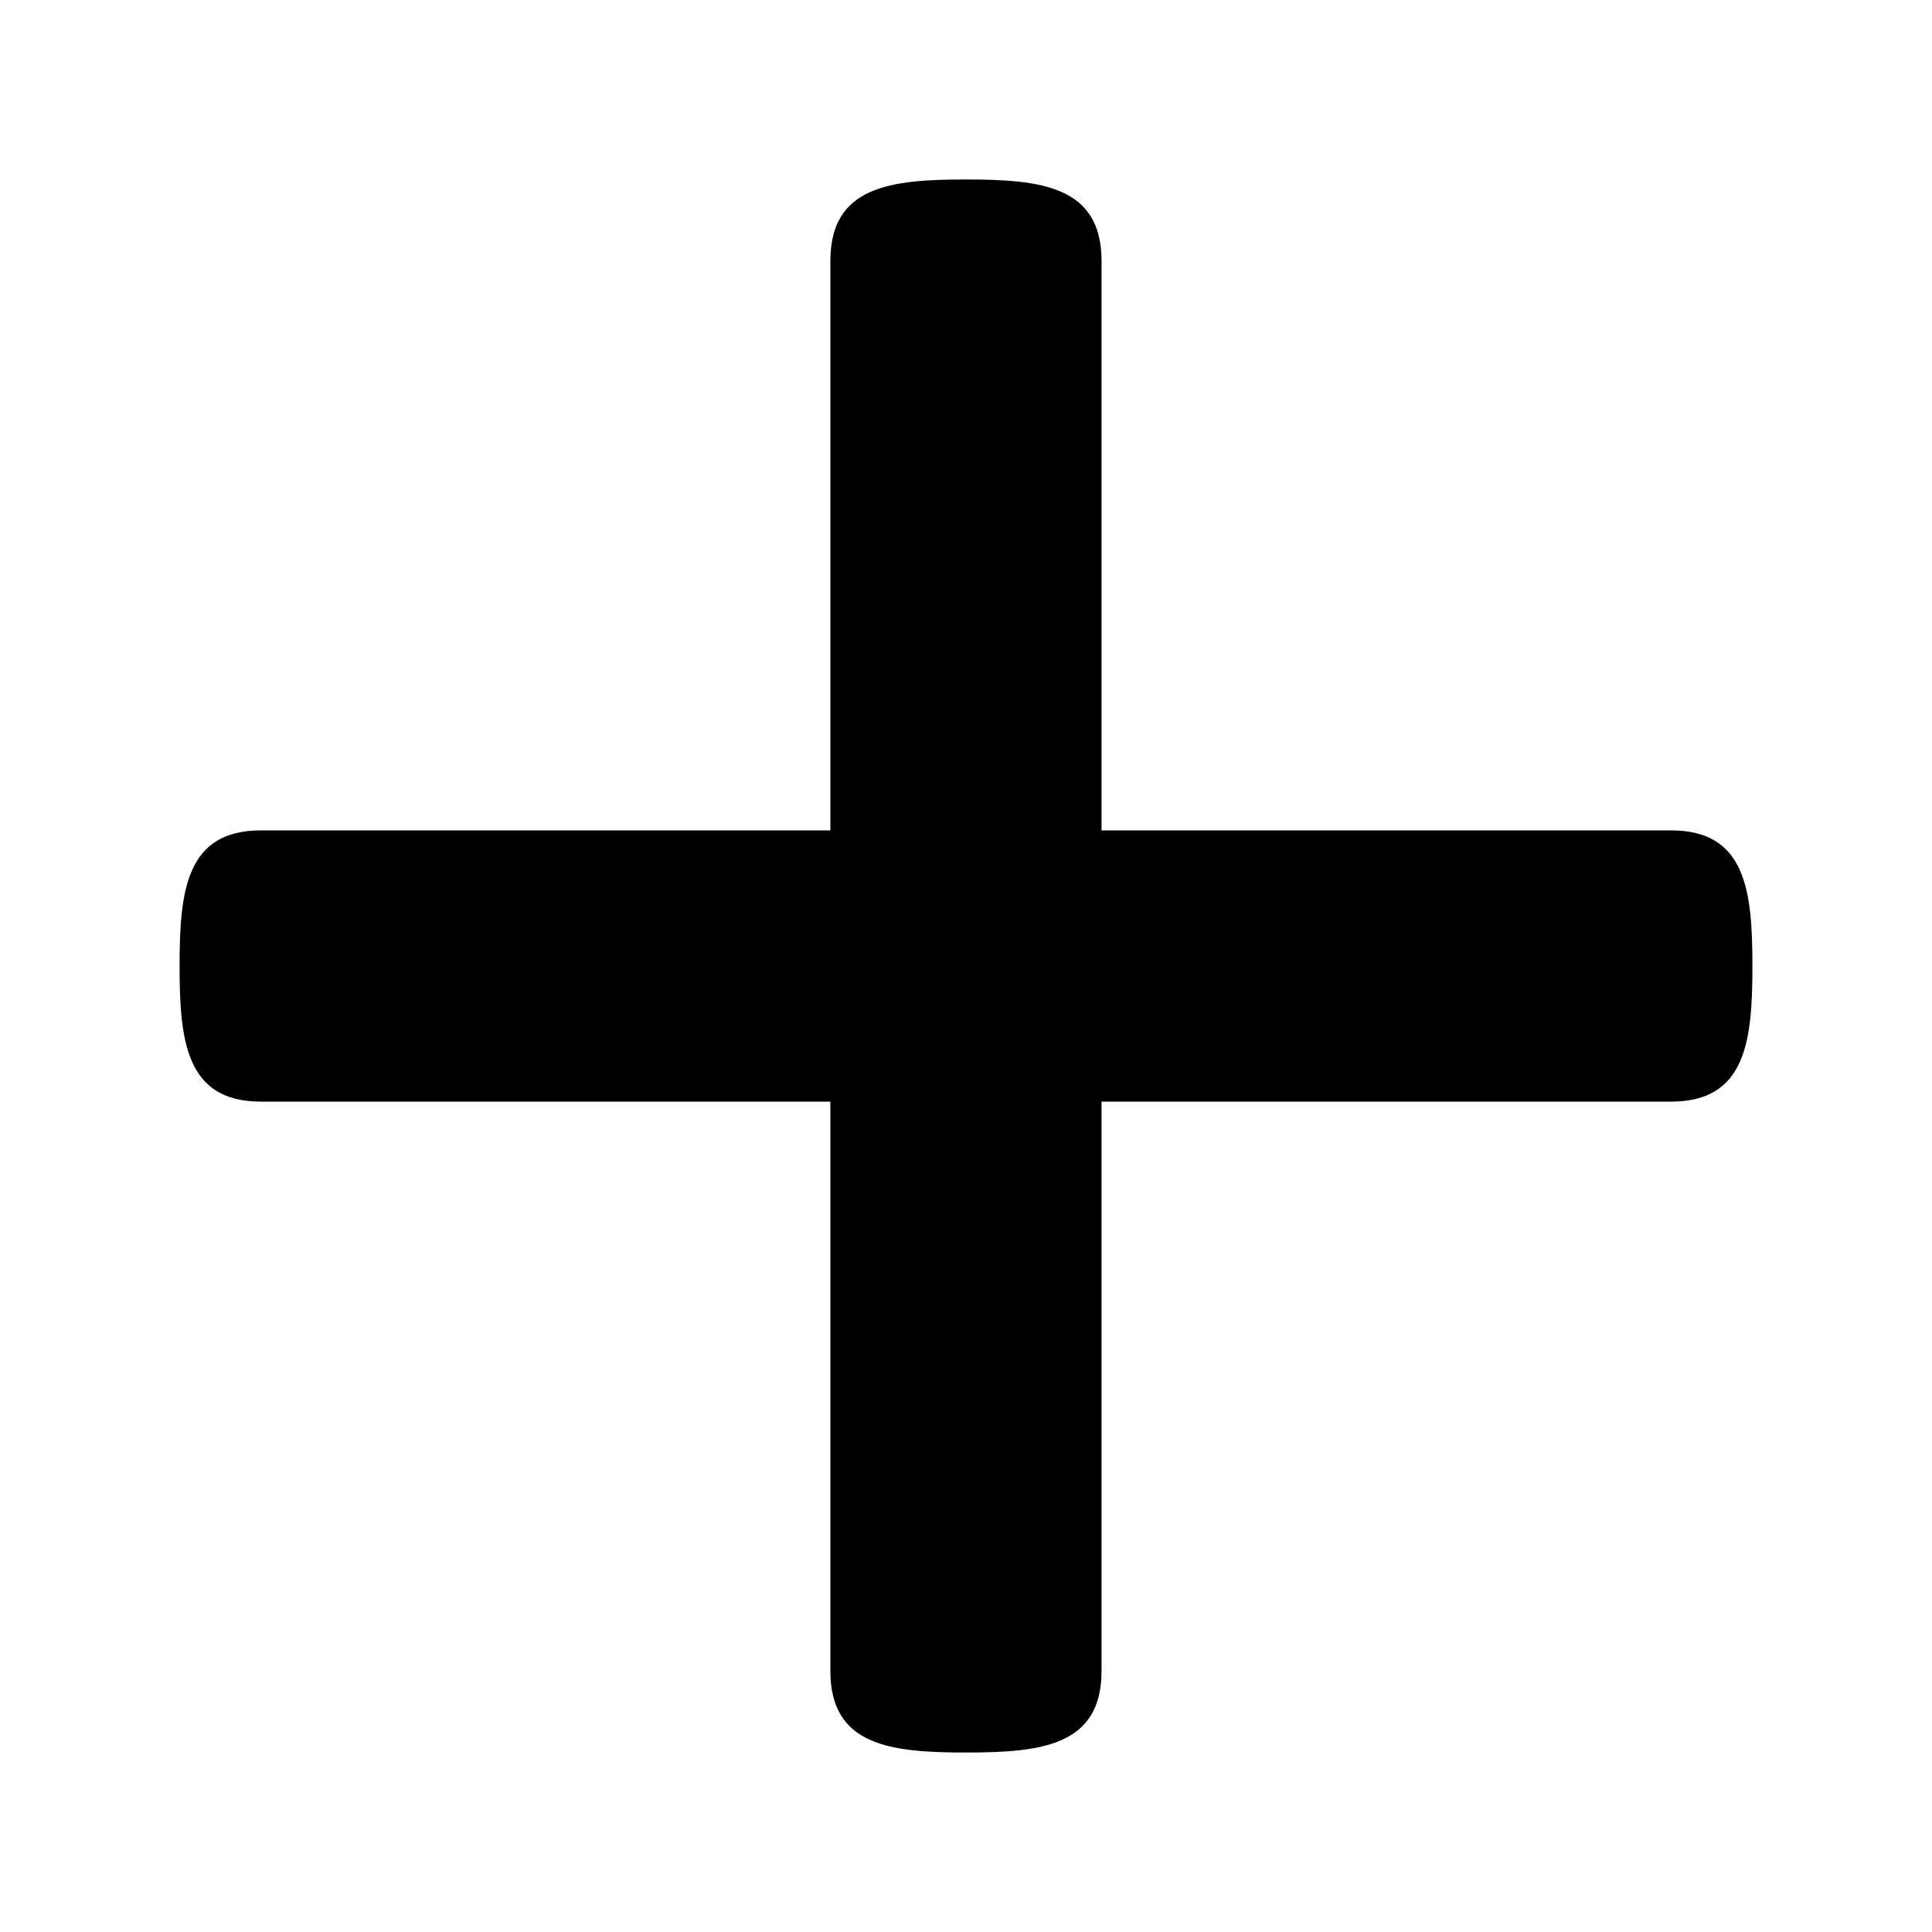
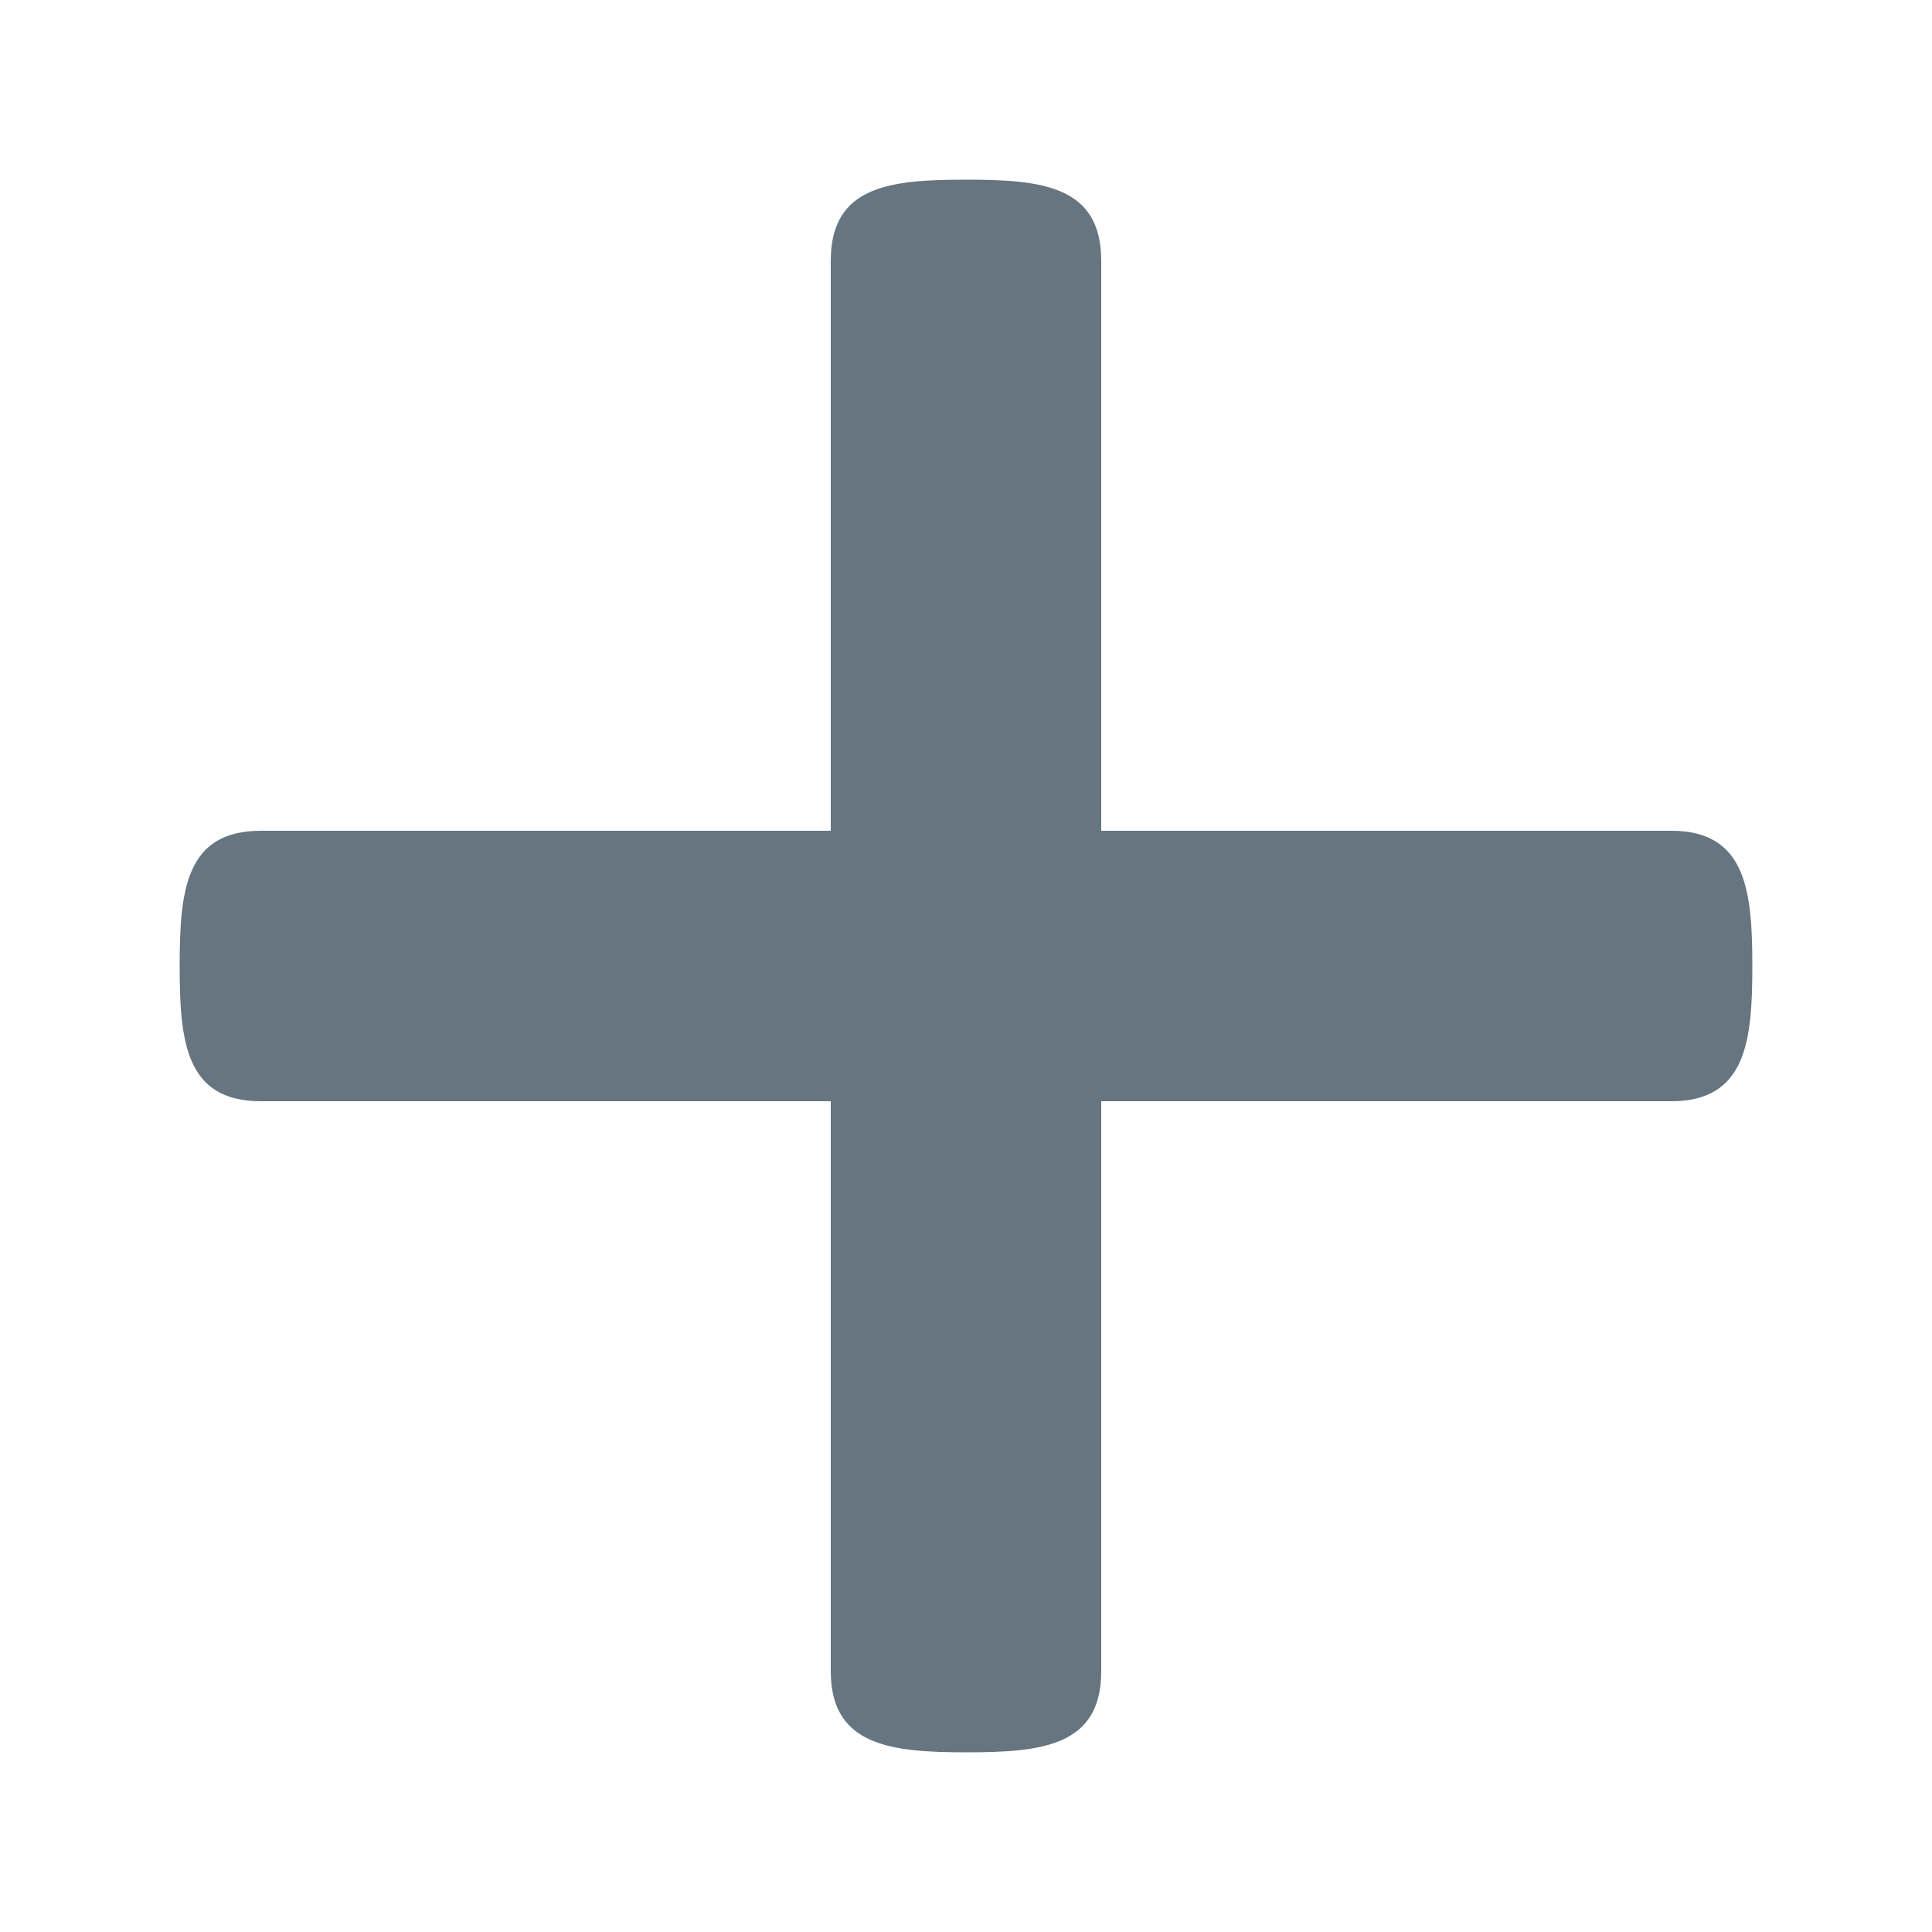
- <svg xmlns="http://www.w3.org/2000/svg" version="1.1" id="Layer_1" x="0px" y="0px" width="20px" height="20px" viewBox="310 310 20 20" enable-background="new 310 310 20 20" xml:space="preserve">
-   <path display="none" d="M324.479,311.04c-1.272,0-2.304,0.392-2.304,1.664v14.592c0,1.272,1.031,1.664,2.304,1.664  s2.305-0.392,2.305-1.664v-14.592C326.784,311.432,325.752,311.04,324.479,311.04z M315.52,311.04c-1.272,0-2.304,0.392-2.304,1.664  v14.592c0,1.272,1.032,1.664,2.304,1.664c1.272,0,2.304-0.392,2.304-1.664v-14.592C317.824,311.432,316.792,311.04,315.52,311.04z" />
-   <path display="none" d="M325.254,324.395c-2.434-0.889-3.213-1.637-3.213-3.24c0-0.96,0.744-0.646,1.07-2.408  c0.135-0.731,0.793-0.013,0.918-1.68c0-0.665-0.357-0.831-0.357-0.831s0.182-0.985,0.254-1.741c0.086-0.944-0.545-3.382-3.925-3.382  c-3.379,0-4.013,2.438-3.924,3.382c0.071,0.756,0.254,1.741,0.254,1.741s-0.36,0.165-0.36,0.831c0.125,1.667,0.782,0.949,0.917,1.68  c0.327,1.762,1.071,1.448,1.071,2.408c0,1.604-0.779,2.352-3.213,3.24c-2.443,0.889-4.029,1.797-4.029,2.414c0,0.619,0,2.08,0,2.08  h18.567c0,0,0-1.461,0-2.08C329.283,326.191,327.697,325.283,325.254,324.395L325.254,324.395z" />
-   <path display="none" d="M328.485,326.148l-4.251-4.249c0.641-1.054,1.01-2.288,1.01-3.611c0-3.841-3.329-7.17-7.171-7.17  c-3.841,0-6.956,3.114-6.956,6.956c0,3.841,3.329,7.171,7.17,7.171c1.277,0,2.474-0.347,3.502-0.948l4.271,4.273  c0.42,0.417,1.097,0.417,1.513,0l1.062-1.06C329.052,327.091,328.9,326.565,328.485,326.148L328.485,326.148z M313.259,318.073  c0-2.659,2.155-4.815,4.814-4.815c2.66,0,5.031,2.37,5.031,5.03c0,2.66-2.156,4.815-4.816,4.815  C315.627,323.104,313.259,320.733,313.259,318.073z" />
-   <path d="M327.299,318.596h-5.896v-5.895c0-0.776-0.628-0.843-1.404-0.843c-0.774,0-1.403,0.066-1.403,0.843v5.895h-5.895  c-0.776,0-0.842,0.629-0.842,1.404s0.066,1.404,0.842,1.404h5.895v5.895c0,0.775,0.628,0.843,1.403,0.843  c0.776,0,1.404-0.067,1.404-0.843v-5.895h5.896c0.776,0,0.842-0.63,0.842-1.404S328.075,318.596,327.299,318.596z" />
+ <svg xmlns="http://www.w3.org/2000/svg" version="1.1" id="Layer_1" x="0px" y="0px" width="20px" height="20px" viewBox="0 0 20 20" enable-background="new 0 0 20 20" xml:space="preserve">
+   <path display="none" d="M324.479,311.04c-1.271,0-2.304,0.392-2.304,1.664v14.592c0,1.272,1.031,1.664,2.304,1.664  c1.273,0,2.306-0.392,2.306-1.664v-14.592C326.784,311.432,325.752,311.04,324.479,311.04z M315.52,311.04  c-1.271,0-2.304,0.392-2.304,1.664v14.592c0,1.272,1.032,1.664,2.304,1.664c1.272,0,2.305-0.392,2.305-1.664v-14.592  C317.824,311.432,316.792,311.04,315.52,311.04z" />
+   <path display="none" d="M325.254,324.395c-2.434-0.889-3.213-1.637-3.213-3.239c0-0.96,0.744-0.646,1.07-2.408  c0.135-0.731,0.793-0.013,0.918-1.68c0-0.665-0.357-0.831-0.357-0.831s0.182-0.985,0.254-1.741c0.086-0.944-0.545-3.382-3.925-3.382  c-3.379,0-4.013,2.438-3.924,3.382c0.071,0.756,0.254,1.741,0.254,1.741s-0.36,0.165-0.36,0.831c0.125,1.667,0.782,0.948,0.918,1.68  c0.326,1.762,1.07,1.448,1.07,2.408c0,1.604-0.779,2.352-3.213,3.239c-2.443,0.89-4.029,1.798-4.029,2.414c0,0.619,0,2.08,0,2.08  h18.567c0,0,0-1.461,0-2.08C329.283,326.191,327.697,325.283,325.254,324.395L325.254,324.395z" />
+   <path display="none" d="M328.484,326.148l-4.25-4.249c0.641-1.055,1.01-2.288,1.01-3.611c0-3.841-3.329-7.17-7.171-7.17  c-3.841,0-6.956,3.114-6.956,6.956c0,3.841,3.328,7.171,7.17,7.171c1.277,0,2.475-0.347,3.502-0.948l4.271,4.273  c0.42,0.417,1.097,0.417,1.513,0l1.062-1.061C329.052,327.091,328.9,326.565,328.484,326.148L328.484,326.148z M313.259,318.073  c0-2.659,2.155-4.815,4.814-4.815s5.03,2.37,5.03,5.03s-2.155,4.814-4.815,4.814C315.627,323.104,313.259,320.733,313.259,318.073z" />
+   <g id="XMLID_1_">
+     <g>
+       <path fill="#66757F" d="M17.3,8.6c0.78,0,0.84,0.63,0.84,1.4c0,0.77-0.06,1.4-0.84,1.4H11.4V17.3c0,0.78-0.62,0.84-1.4,0.84    c-0.78,0-1.4-0.069-1.4-0.84V11.4H2.7c-0.78,0-0.84-0.62-0.84-1.4c0-0.78,0.06-1.4,0.84-1.4h5.9V2.7c0-0.78,0.62-0.84,1.4-0.84    c0.78,0,1.4,0.06,1.4,0.84v5.9H17.3z" />
+     </g>
+     <g>
+ 	</g>
+   </g>
</svg>
